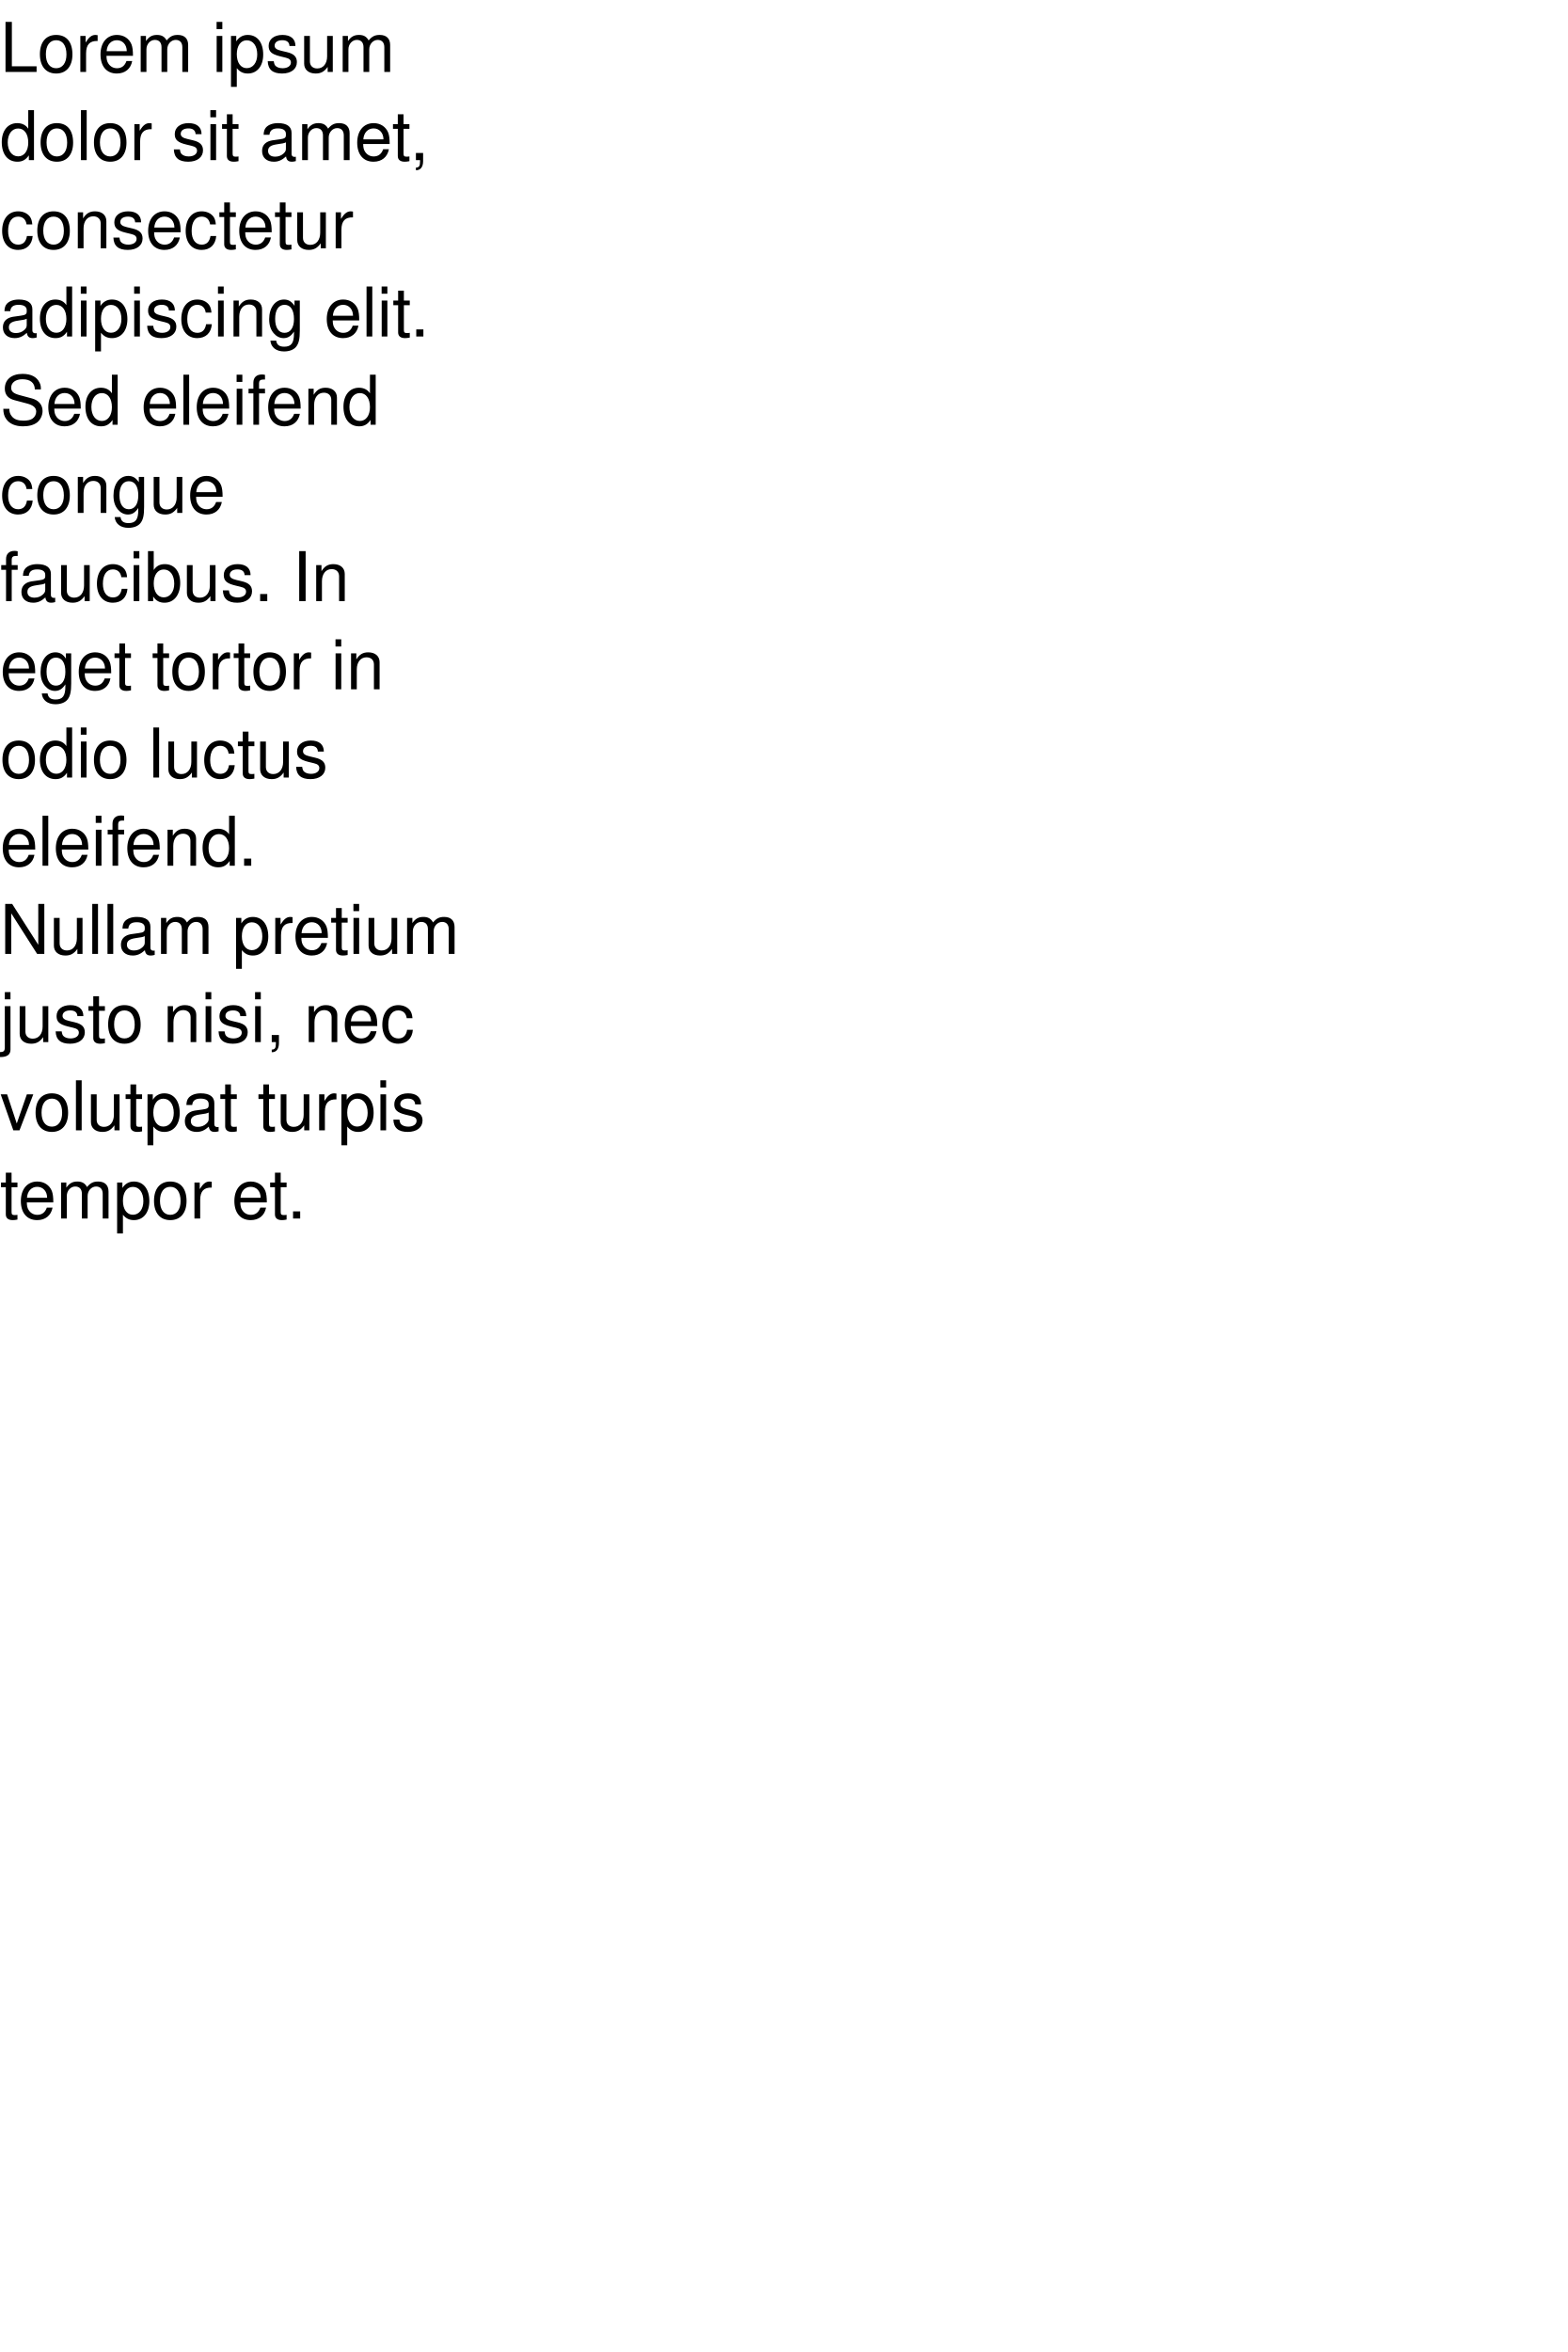
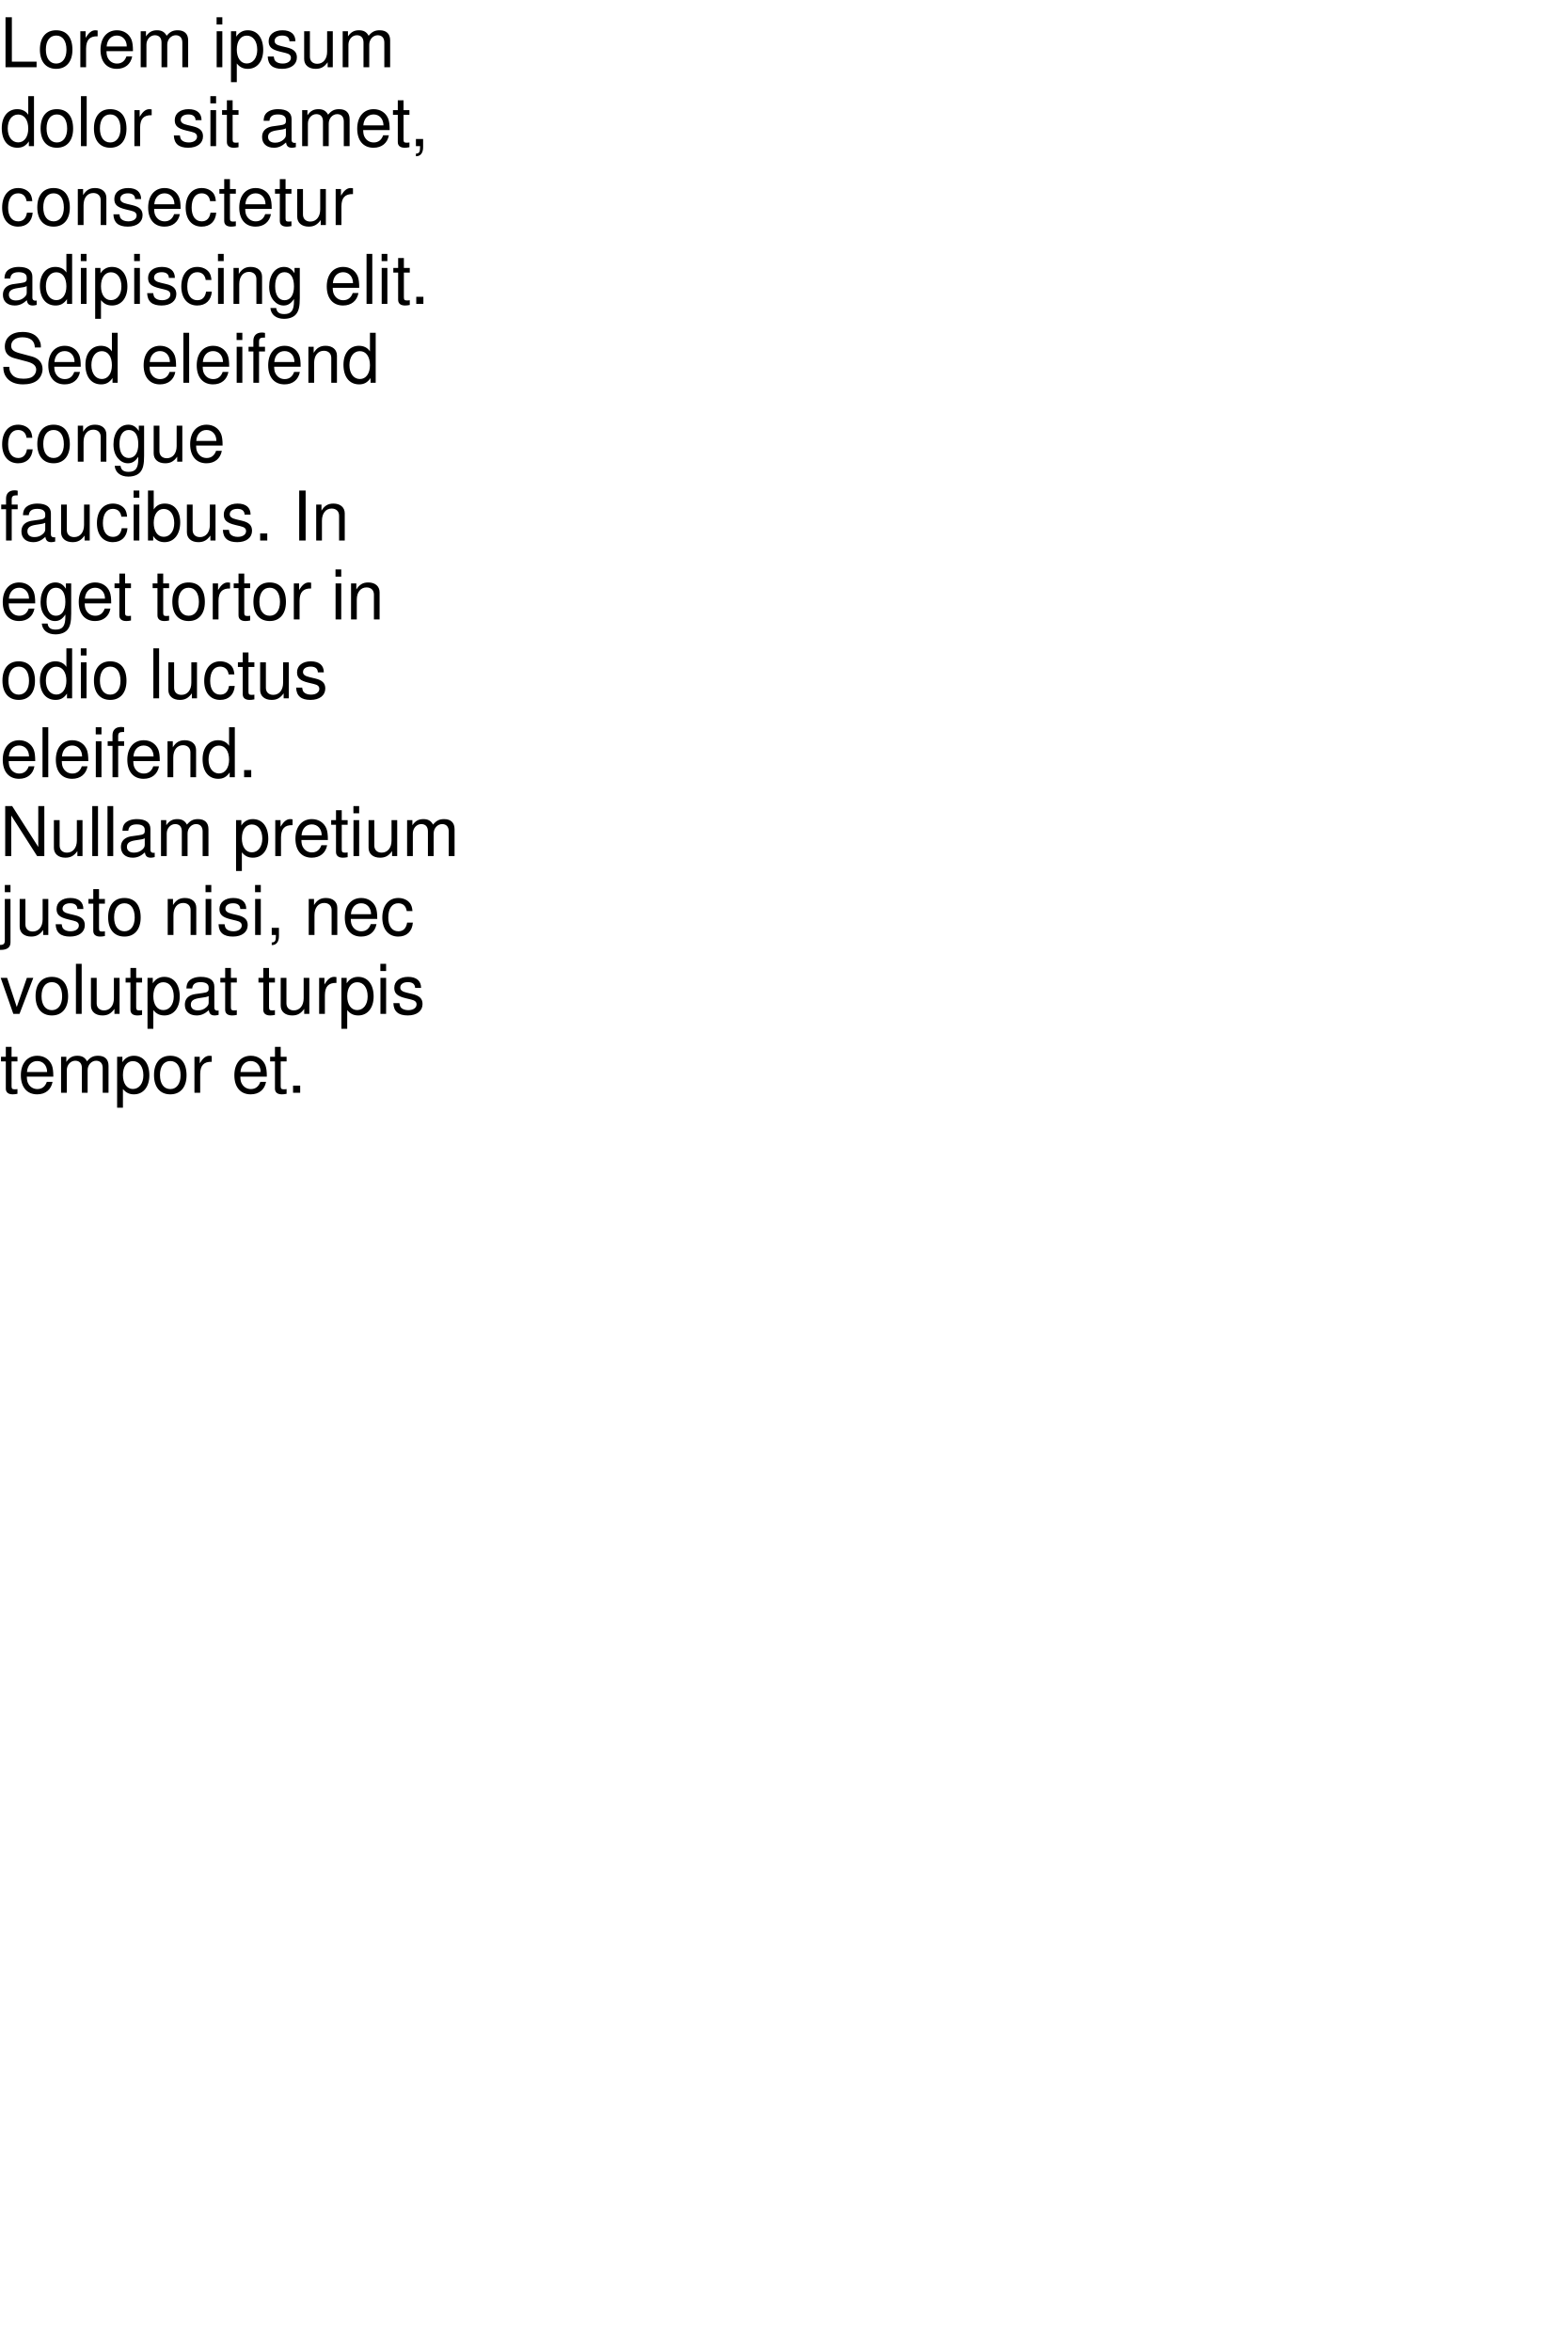
<svg xmlns="http://www.w3.org/2000/svg" width="320" height="480" version="1.1">
  <rect type="View" x="0" y="0" width="100" height="480" fill="none" />
  <g transform="translate(0, 0)">
    <text x="0" y="0">
-       <tspan x="0" y="14.674" fill="black" font-family="'Arimo', 'Helvetica', 'Arial', sans-serif" font-weight="normal" font-style="normal" font-size="14">Lorem ipsum</tspan>
-       <tspan x="0" y="32.674" fill="black" font-family="'Arimo', 'Helvetica', 'Arial', sans-serif" font-weight="normal" font-style="normal" font-size="14">dolor sit amet,</tspan>
-       <tspan x="0" y="50.674" fill="black" font-family="'Arimo', 'Helvetica', 'Arial', sans-serif" font-weight="normal" font-style="normal" font-size="14">consectetur</tspan>
-       <tspan x="0" y="68.674" fill="black" font-family="'Arimo', 'Helvetica', 'Arial', sans-serif" font-weight="normal" font-style="normal" font-size="14">adipiscing elit.</tspan>
-       <tspan x="0" y="86.674" fill="black" font-family="'Arimo', 'Helvetica', 'Arial', sans-serif" font-weight="normal" font-style="normal" font-size="14">Sed eleifend</tspan>
-       <tspan x="0" y="104.674" fill="black" font-family="'Arimo', 'Helvetica', 'Arial', sans-serif" font-weight="normal" font-style="normal" font-size="14">congue</tspan>
-       <tspan x="0" y="122.674" fill="black" font-family="'Arimo', 'Helvetica', 'Arial', sans-serif" font-weight="normal" font-style="normal" font-size="14">faucibus. In</tspan>
+       <tspan x="0" y="13.723" fill="black" font-family="'Arimo', 'Helvetica', 'Arial', sans-serif" font-weight="normal" font-style="normal" font-size="14">Lorem ipsum</tspan>
+       <tspan x="0" y="29.822" fill="black" font-family="'Arimo', 'Helvetica', 'Arial', sans-serif" font-weight="normal" font-style="normal" font-size="14">dolor sit amet,</tspan>
+       <tspan x="0" y="45.92" fill="black" font-family="'Arimo', 'Helvetica', 'Arial', sans-serif" font-weight="normal" font-style="normal" font-size="14">consectetur</tspan>
+       <tspan x="0" y="62.019" fill="black" font-family="'Arimo', 'Helvetica', 'Arial', sans-serif" font-weight="normal" font-style="normal" font-size="14">adipiscing elit.</tspan>
+       <tspan x="0" y="78.118" fill="black" font-family="'Arimo', 'Helvetica', 'Arial', sans-serif" font-weight="normal" font-style="normal" font-size="14">Sed eleifend</tspan>
+       <tspan x="0" y="94.216" fill="black" font-family="'Arimo', 'Helvetica', 'Arial', sans-serif" font-weight="normal" font-style="normal" font-size="14">congue</tspan>
+       <tspan x="0" y="110.315" fill="black" font-family="'Arimo', 'Helvetica', 'Arial', sans-serif" font-weight="normal" font-style="normal" font-size="14">faucibus. In</tspan>
      <tspan fill="black" font-family="'Arimo', 'Helvetica', 'Arial', sans-serif" font-weight="normal" font-style="normal" font-size="14" />
-       <tspan x="0" y="140.674" fill="black" font-family="'Arimo', 'Helvetica', 'Arial', sans-serif" font-weight="normal" font-style="normal" font-size="14">eget tortor in</tspan>
-       <tspan x="0" y="158.674" fill="black" font-family="'Arimo', 'Helvetica', 'Arial', sans-serif" font-weight="normal" font-style="normal" font-size="14">odio luctus</tspan>
-       <tspan x="0" y="176.674" fill="black" font-family="'Arimo', 'Helvetica', 'Arial', sans-serif" font-weight="normal" font-style="normal" font-size="14">eleifend.</tspan>
-       <tspan x="0" y="194.674" fill="black" font-family="'Arimo', 'Helvetica', 'Arial', sans-serif" font-weight="normal" font-style="normal" font-size="14">Nullam pretium</tspan>
-       <tspan x="0" y="212.674" fill="black" font-family="'Arimo', 'Helvetica', 'Arial', sans-serif" font-weight="normal" font-style="normal" font-size="14">justo nisi, nec</tspan>
-       <tspan x="0" y="230.674" fill="black" font-family="'Arimo', 'Helvetica', 'Arial', sans-serif" font-weight="normal" font-style="normal" font-size="14">volutpat turpis</tspan>
+       <tspan x="0" y="126.414" fill="black" font-family="'Arimo', 'Helvetica', 'Arial', sans-serif" font-weight="normal" font-style="normal" font-size="14">eget tortor in</tspan>
+       <tspan x="0" y="142.512" fill="black" font-family="'Arimo', 'Helvetica', 'Arial', sans-serif" font-weight="normal" font-style="normal" font-size="14">odio luctus</tspan>
+       <tspan x="0" y="158.611" fill="black" font-family="'Arimo', 'Helvetica', 'Arial', sans-serif" font-weight="normal" font-style="normal" font-size="14">eleifend.</tspan>
+       <tspan x="0" y="174.709" fill="black" font-family="'Arimo', 'Helvetica', 'Arial', sans-serif" font-weight="normal" font-style="normal" font-size="14">Nullam pretium</tspan>
+       <tspan x="0" y="190.808" fill="black" font-family="'Arimo', 'Helvetica', 'Arial', sans-serif" font-weight="normal" font-style="normal" font-size="14">justo nisi, nec</tspan>
+       <tspan x="0" y="206.907" fill="black" font-family="'Arimo', 'Helvetica', 'Arial', sans-serif" font-weight="normal" font-style="normal" font-size="14">volutpat turpis</tspan>
      <tspan fill="black" font-family="'Arimo', 'Helvetica', 'Arial', sans-serif" font-weight="normal" font-style="normal" font-size="14" />
-       <tspan x="0" y="248.674" fill="black" font-family="'Arimo', 'Helvetica', 'Arial', sans-serif" font-weight="normal" font-style="normal" font-size="14">tempor et.</tspan>
+       <tspan x="0" y="223.005" fill="black" font-family="'Arimo', 'Helvetica', 'Arial', sans-serif" font-weight="normal" font-style="normal" font-size="14">tempor et.</tspan>
    </text>
  </g>
</svg>
